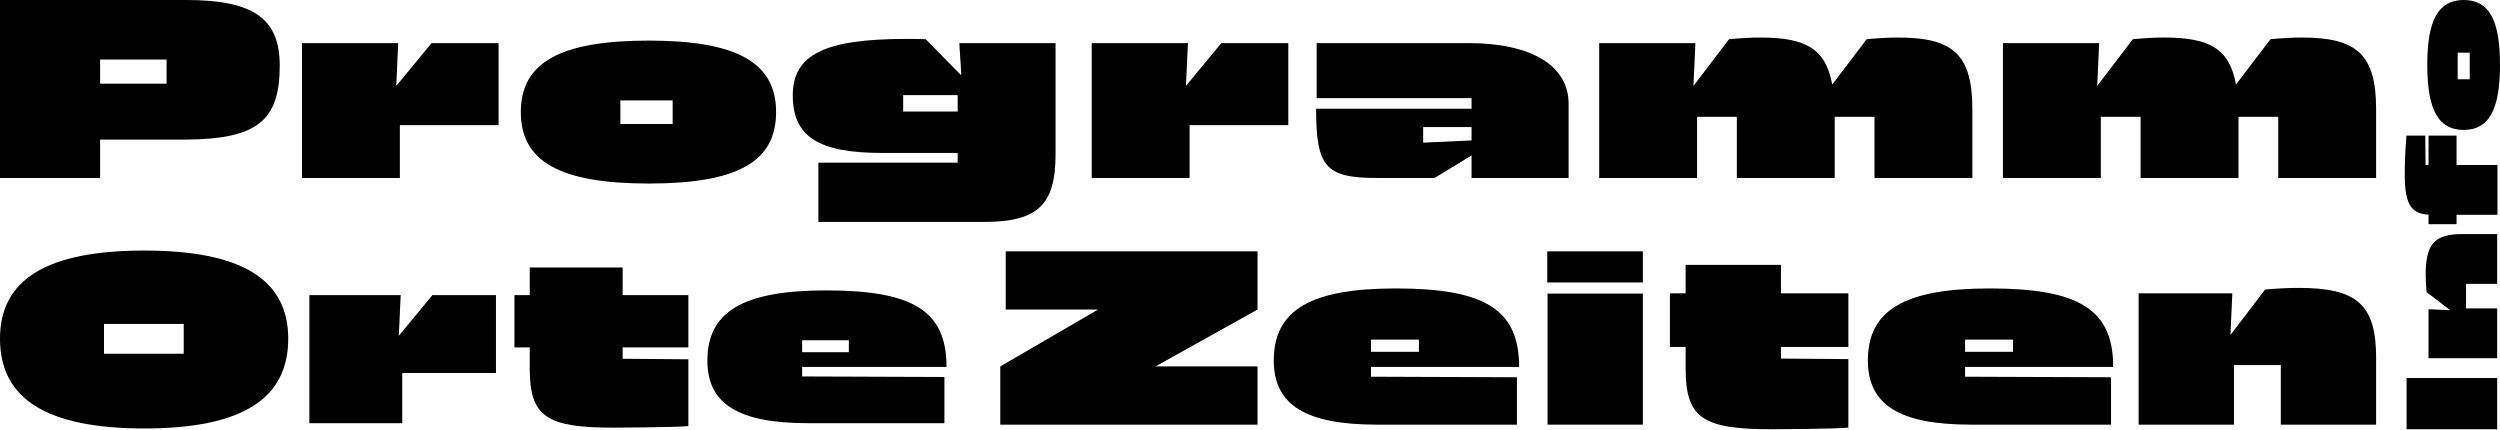
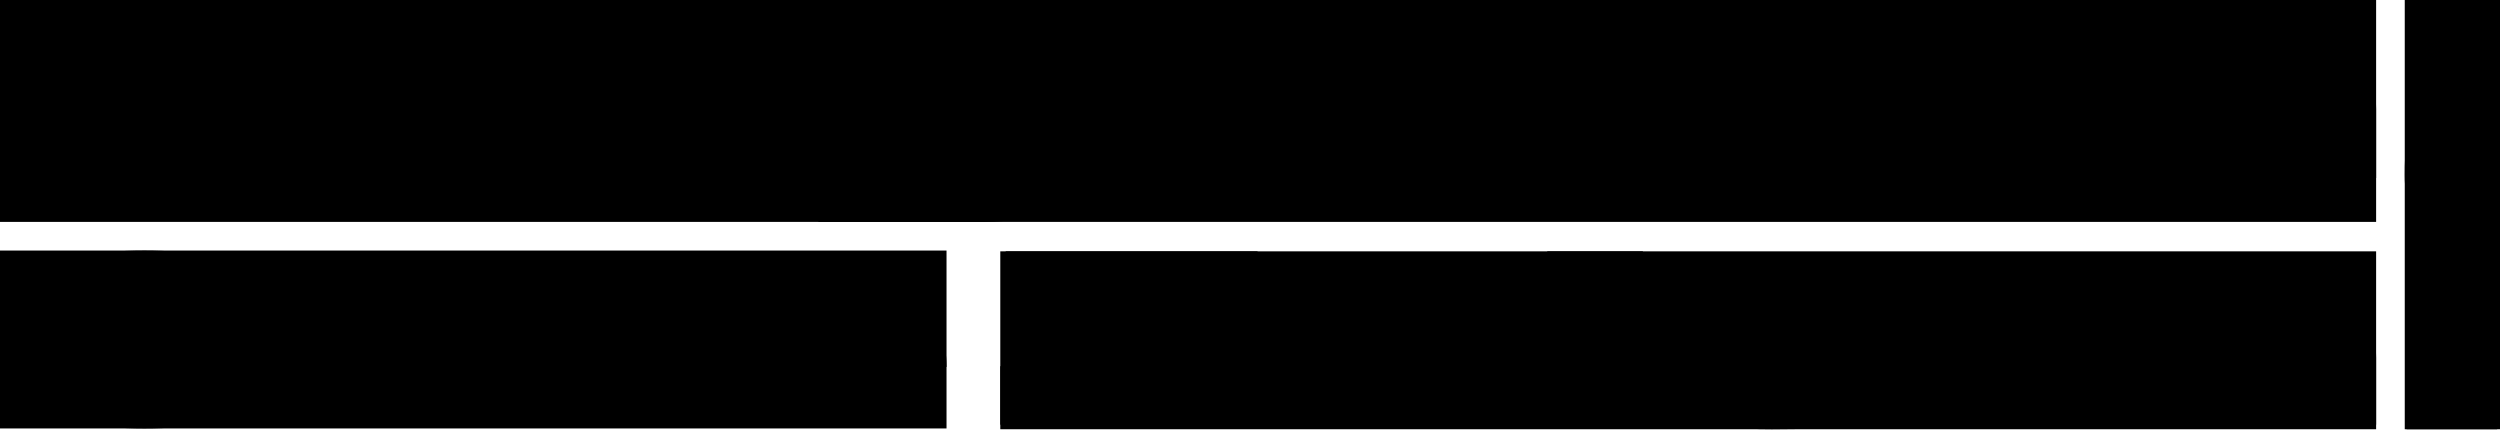
<svg xmlns="http://www.w3.org/2000/svg" id="Layer_1" data-name="Layer 1" width="8448.641" height="1450.607" viewBox="0 0 8448.641 1450.607">
  <g id="program">
    <path class="program" d="M0,601.431V0H628.684c227.416,0,316.691,62.023,316.691,221.778,0,187.008-77.058,248.09-316.691,249.97H338.305v129.684H0ZM338.305,282.861h224.597v-81.757h-224.597v81.757Z" />
    <path class="program" d="M1684.936,145.659V422.882h-333.606v178.55h-330.787V145.659h325.149l-6.578,144.719,119.347-144.719h226.476Z" />
    <path class="program" d="M1760.102,378.714c0-167.273,132.503-241.512,432.279-241.512,297.897,0,430.399,74.239,430.399,241.512,0,168.213-130.623,241.512-430.399,241.512s-432.279-74.239-432.279-241.512Zm336.426,40.409h176.671v-79.878h-176.671v79.878Z" />
    <path class="program" d="M3242.063,145.659h325.149v376.834c0,170.092-61.083,227.416-240.573,227.416h-561.022v-200.164h470.807v-32.891h-255.607c-215.2,0-301.656-55.444-301.656-194.525,0-137.202,107.13-190.767,381.533-190.767,20.674,0,44.168,0,67.661,.94l118.406,120.286h1.879l-6.578-107.13Zm-189.826,231.175h184.188v-55.444h-184.188v55.444Z" />
    <path class="program" d="M4353.771,145.659V422.882h-333.606v178.55h-330.787V145.659h325.149l-6.578,144.719,119.347-144.719h226.476Z" />
    <path class="program" d="M4962.707,145.659c212.381,0,338.305,76.119,338.305,204.863v250.91h-327.968v-76.119l-124.985,76.119h-194.525c-173.85,0-205.801-36.65-205.801-233.994h525.312v-35.71h-523.432V145.659h513.095Zm-153.177,336.426l163.514-7.518v-45.107h-163.514v52.625Z" />
    <path class="program" d="M6665.506,369.317v232.115h-330.787v-206.742h-134.382v206.742h-330.787v-206.742h-134.382v206.742h-330.787V145.659h325.149l-6.578,144.719,120.286-157.876c39.469-3.759,75.179-5.638,106.19-5.638,154.117,0,220.838,38.529,242.452,158.815l116.527-153.177c39.469-3.759,75.179-5.638,106.19-5.638,185.128,0,250.91,56.384,250.91,242.452Z" />
    <path class="program" d="M8030,369.317v232.115h-330.787v-206.742h-134.382v206.742h-330.787v-206.742h-134.382v206.742h-330.787V145.659h325.149l-6.578,144.719,120.286-157.876c39.469-3.759,75.179-5.638,106.19-5.638,154.117,0,220.838,38.529,242.452,158.815l116.527-153.177c39.469-3.759,75.179-5.638,106.19-5.638,185.128,0,250.91,56.384,250.91,242.452Z" />
  </g>
  <g id="info">
    <path class="info" d="M8439.075,1450.607h-306.1v-173.138h306.1v173.138Z" />
    <path class="info" d="M8320.94,791.063h118.135v168.355h-105.222v82.743h105.222v168.355h-231.966v-165.485l73.655,3.348-80.351-61.22c-1.913-22.001-2.87-41.61-2.87-58.828,0-102.353,28.219-137.267,123.396-137.267Z" />
    <path class="info" d="M8196.109,458.181l.957,99.482h10.044v-99.482h94.7v99.482h138.223v168.355h-138.223v31.567h-94.7v-32.045c-58.828-3.348-80.351-36.349-80.351-133.919,0-42.567,.957-69.351,5.739-133.44h63.611Z" />
    <path class="info" d="M8325.723,439.062c-85.134,0-122.918-67.438-122.918-220.009,0-151.615,37.784-219.053,122.918-219.053,85.612,0,122.918,66.481,122.918,219.053s-37.784,220.009-122.918,220.009Zm20.566-171.225v-89.917h-40.654v89.917h40.654Z" />
  </g>
  <g id="locations">
    <path class="locations" d="M0,1144.647c0-200.703,158.778-297.933,487.932-297.933,327.369,0,486.147,97.23,486.147,297.933,0,204.271-157.886,303.285-486.147,303.285C158.778,1447.931,0,1348.918,0,1144.647Zm351.453,50.845h269.388v-100.798H351.453v100.798Z" />
    <path class="locations" d="M1676.083,997.465v263.144h-316.665v169.483h-313.989v-432.627h308.637l-6.244,137.37,113.286-137.37h214.975Z" />
    <path class="locations" d="M2326.349,1174.083h-222.111v38.357l222.111,1.784v225.679c-42.817,4.46-247.98,5.352-252.44,5.352-225.679,0-283.66-35.681-283.66-198.919v-72.253h-51.737v-176.619h51.737v-93.661h313.989v93.661h222.111v176.619Z" />
    <path class="locations" d="M2729.533,1430.091c-234.6,0-338.965-65.117-338.965-211.407,0-165.915,121.314-237.276,401.406-237.276,296.149,0,406.758,70.469,406.758,258.684h-487.932v32.112l480.795,1.784v156.102h-462.063Zm-18.732-239.952h157.886v-40.141h-157.886v40.141Z" />
  </g>
  <g>
    <g id="timeline">
      <path class="timeline" d="M3380.45,1435.051v-196.745l330.349-192.17h-312.047v-196.745h851.038v196.745l-344.991,192.17h344.991v196.745h-869.34Z" />
      <path class="timeline" d="M4652.426,1435.051c-240.67,0-347.736-66.802-347.736-216.877,0-170.208,124.453-243.415,411.793-243.415,303.812,0,417.283,72.293,417.283,265.377h-500.557v32.943l493.236,1.83v160.142h-474.019Zm-19.217-246.161h161.972v-41.179h-161.972v41.179Z" />
      <path class="timeline" d="M5228.923,954.626v-105.236h323.028v105.236h-323.028Zm.915,480.425v-442.906h322.113v442.906h-322.113Z" />
      <path class="timeline" d="M6246.5,1172.419h-227.859v39.349l227.859,1.83v231.519c-43.925,4.575-254.396,5.491-258.972,5.491-231.519,0-291-36.604-291-204.066v-74.123h-53.075v-181.189h53.075v-96.085h322.113v96.085h227.859v181.189Z" />
      <path class="timeline" d="M6660.116,1435.051c-240.67,0-347.736-66.802-347.736-216.877,0-170.208,124.453-243.415,411.793-243.415,303.812,0,417.283,72.293,417.283,265.377h-500.557v32.943l493.236,1.83v160.142h-474.019Zm-19.217-246.161h161.972v-41.179h-161.972v41.179Z" />
      <path class="timeline" d="M8030,1209.022v226.028h-322.113v-201.321h-158.311v201.321h-322.113v-443.821h316.623l-6.406,140.925,117.132-153.736c42.094-3.66,79.613-5.491,112.557-5.491,195.83,0,262.632,53.991,262.632,236.094Z" />
    </g>
  </g>
+   <rect class="cls-1" width="8030" height="749.91" />
+   <rect class="cls-1" y="846.714" width="3198.733" height="601.217" />
+   <rect class="cls-1" x="3380.45" y="849.39" width="4649.55" height="601.217" />
+   <rect class="cls-1" x="7562.396" y="564.362" width="1450.607" height="321.883" transform="translate(7562.396 9013.003) rotate(-90)" />
</svg>
